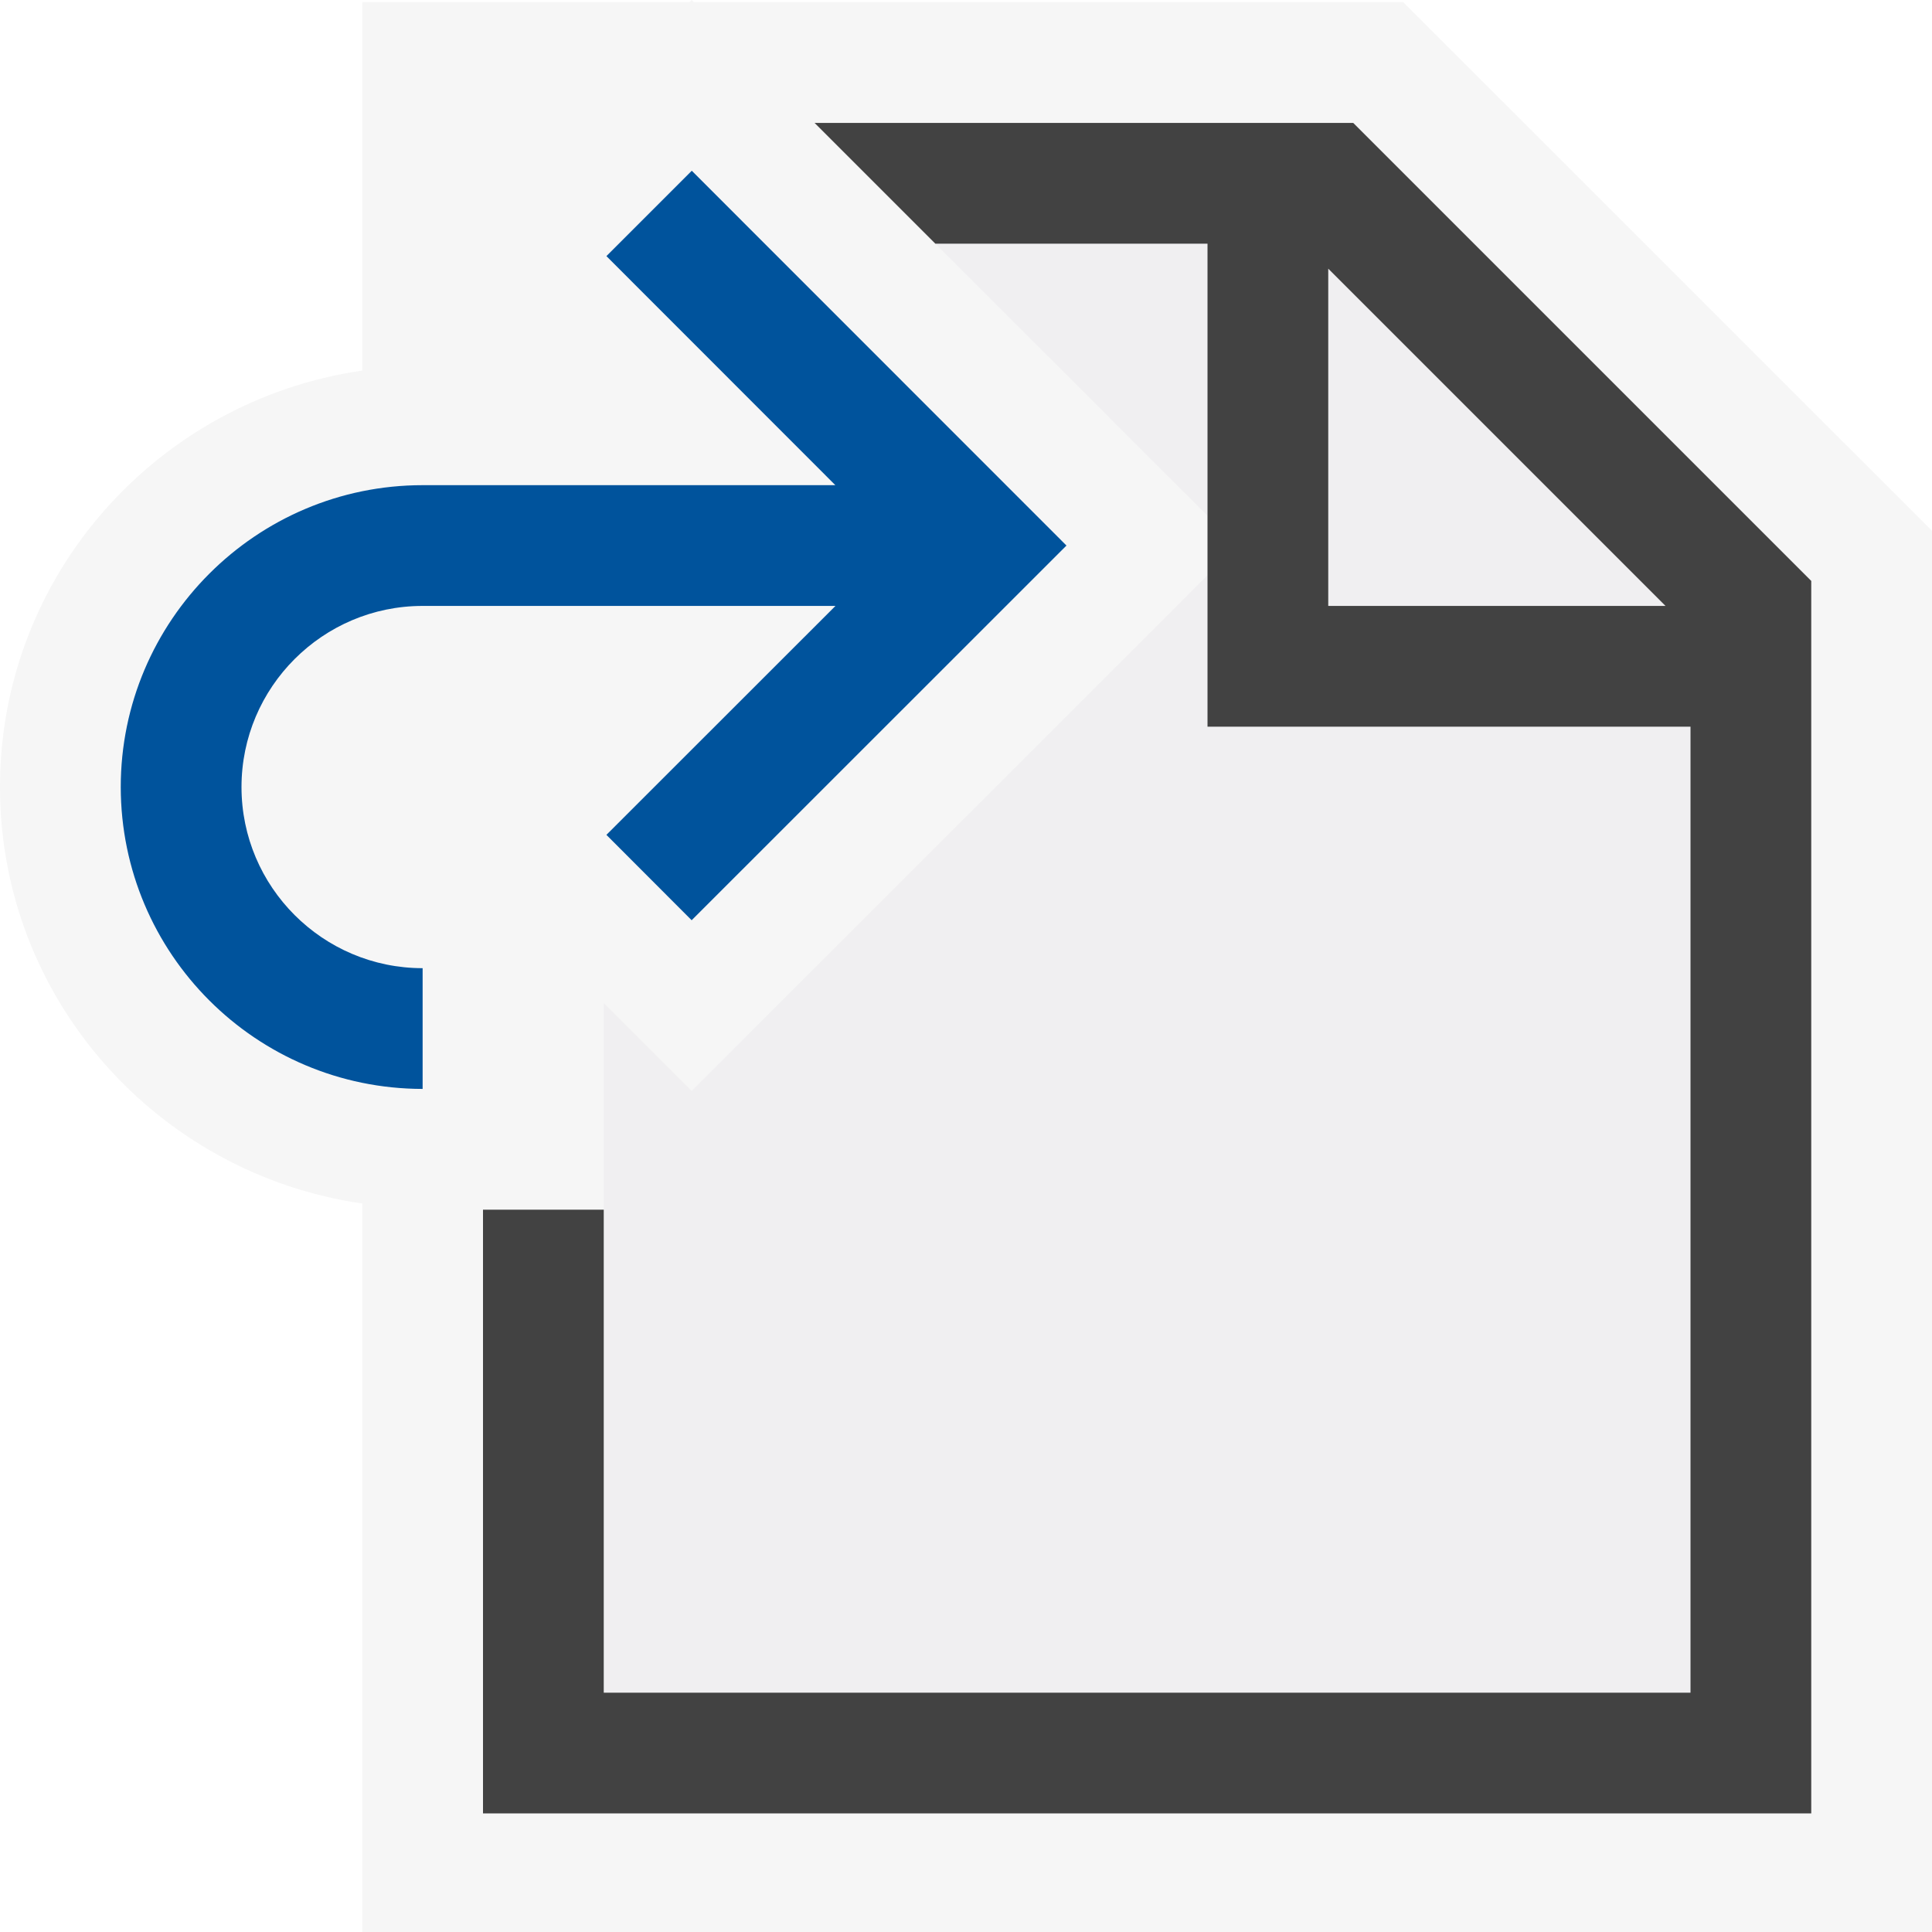
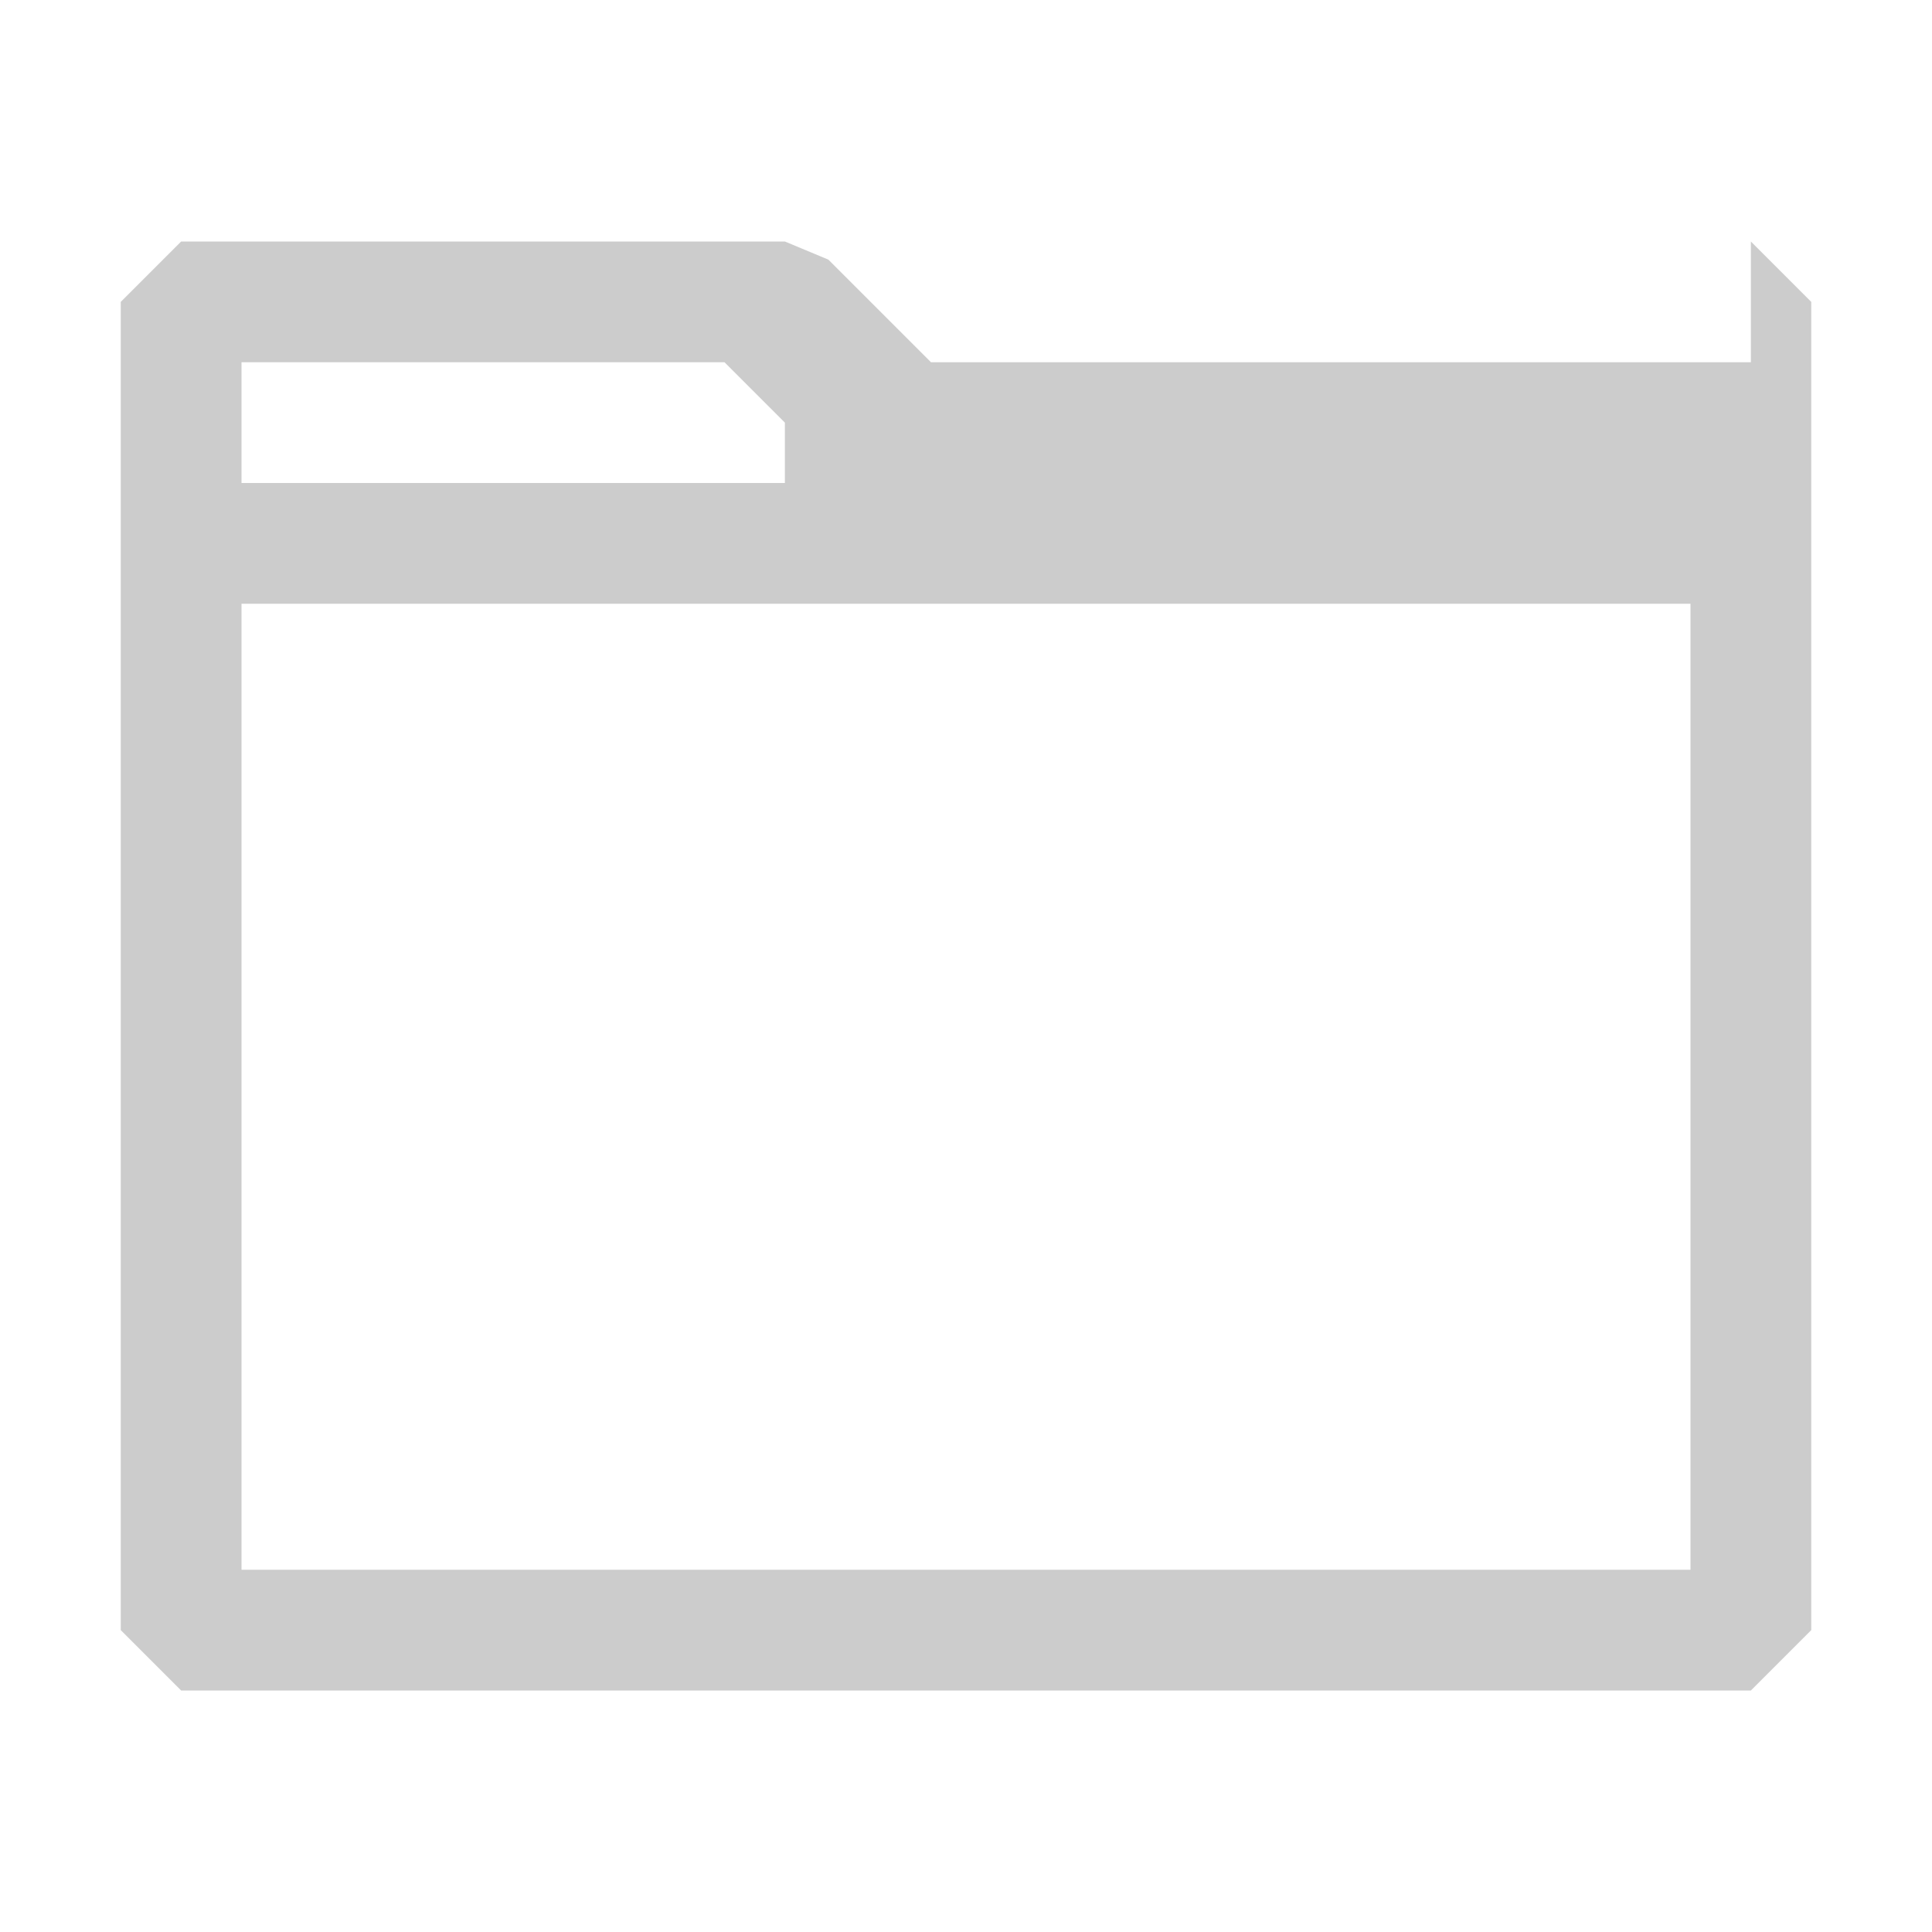
- <svg xmlns="http://www.w3.org/2000/svg" viewBox="0 0 16 16">
-   <style>.icon-canvas-transparent{opacity:0;fill:#f6f6f6}.icon-vs-out{fill:#f6f6f6}.icon-vs-bg{fill:#424242}.icon-vs-fg{fill:#f0eff1}.icon-vs-action-blue{fill:#00539c}</style>
-   <path class="icon-canvas-transparent" d="M16 16.018H0v-16h16v16z" id="canvas" />
-   <path class="icon-vs-out" d="M16 4.396v11.621H3v-6.05c-1.692-.245-3-1.691-3-3.449s1.308-3.204 3-3.449V.018h2.711L5.728 0l.018.018h5.875L16 4.396z" id="outline" />
-   <path class="icon-vs-fg" d="M13.793 5.018H11V2.225l2.793 2.793zM10 4.271V2.018H7.746L10 4.271zm0 1.747V4.764L5.728 9.035 5 8.307v5.711h9v-8h-4z" id="iconFg" />
-   <path class="icon-vs-bg" d="M11.207 1.018H6.746l1 1H10v4h4v8H5v-4H4v5h11V4.811l-3.793-3.793zm-.207 4V2.225l2.793 2.793H11z" id="iconBg" />
-   <g id="colorAction">
-     <path class="icon-vs-action-blue" d="M8.832 4.518L5.728 7.621l-.706-.707 1.897-1.896H3.5c-.827 0-1.5.673-1.5 1.5s.673 1.5 1.5 1.5v1a2.503 2.503 0 0 1-2.5-2.5c0-1.378 1.122-2.5 2.5-2.5h3.418L5.022 2.121l.707-.707 3.103 3.104z" />
-   </g>
+ <svg xmlns="http://www.w3.org/2000/svg" width="16" height="16" viewBox="0 0 16 16" fill="currentColor">
+   <path d="M14.5 3H7.71l-.85-.85L6.5 2h-5l-.5.5v11l.5.5h13l.5-.5v-11l-.5-.5zM2 3h4l.5.5v.5H2V3zm12 10H2V5h12v8z" fill="#CCCCCC" />
</svg>
